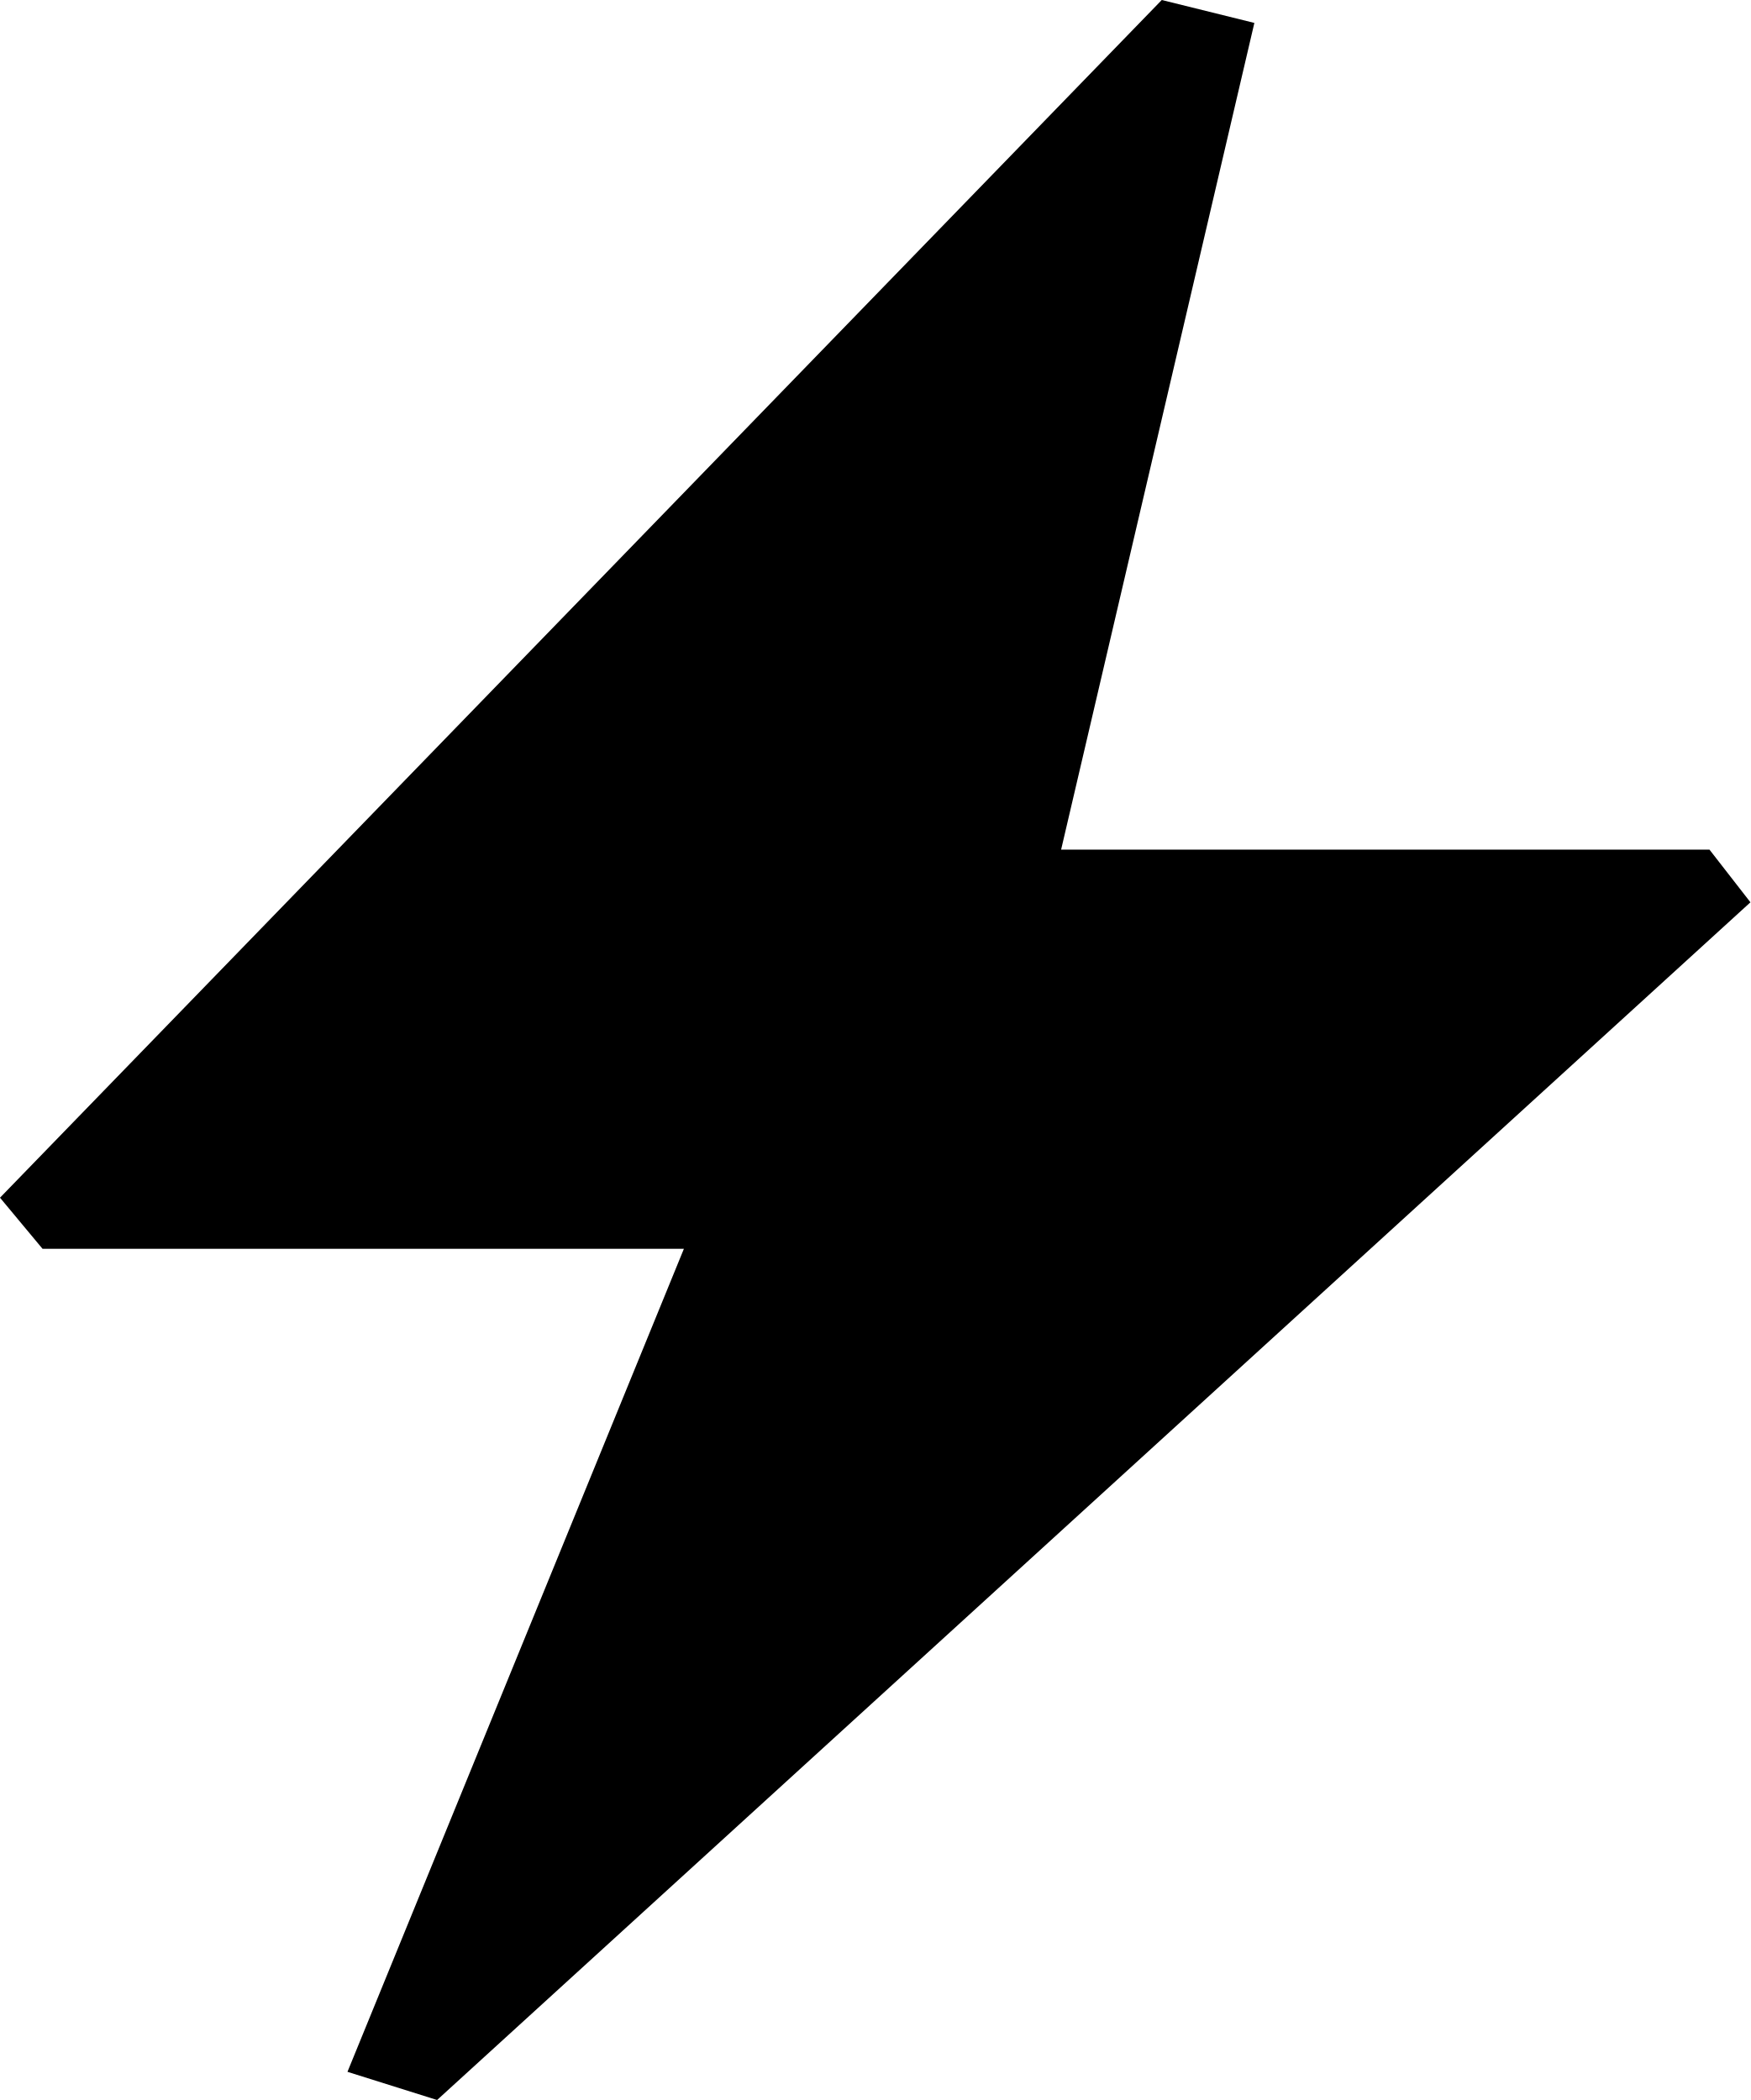
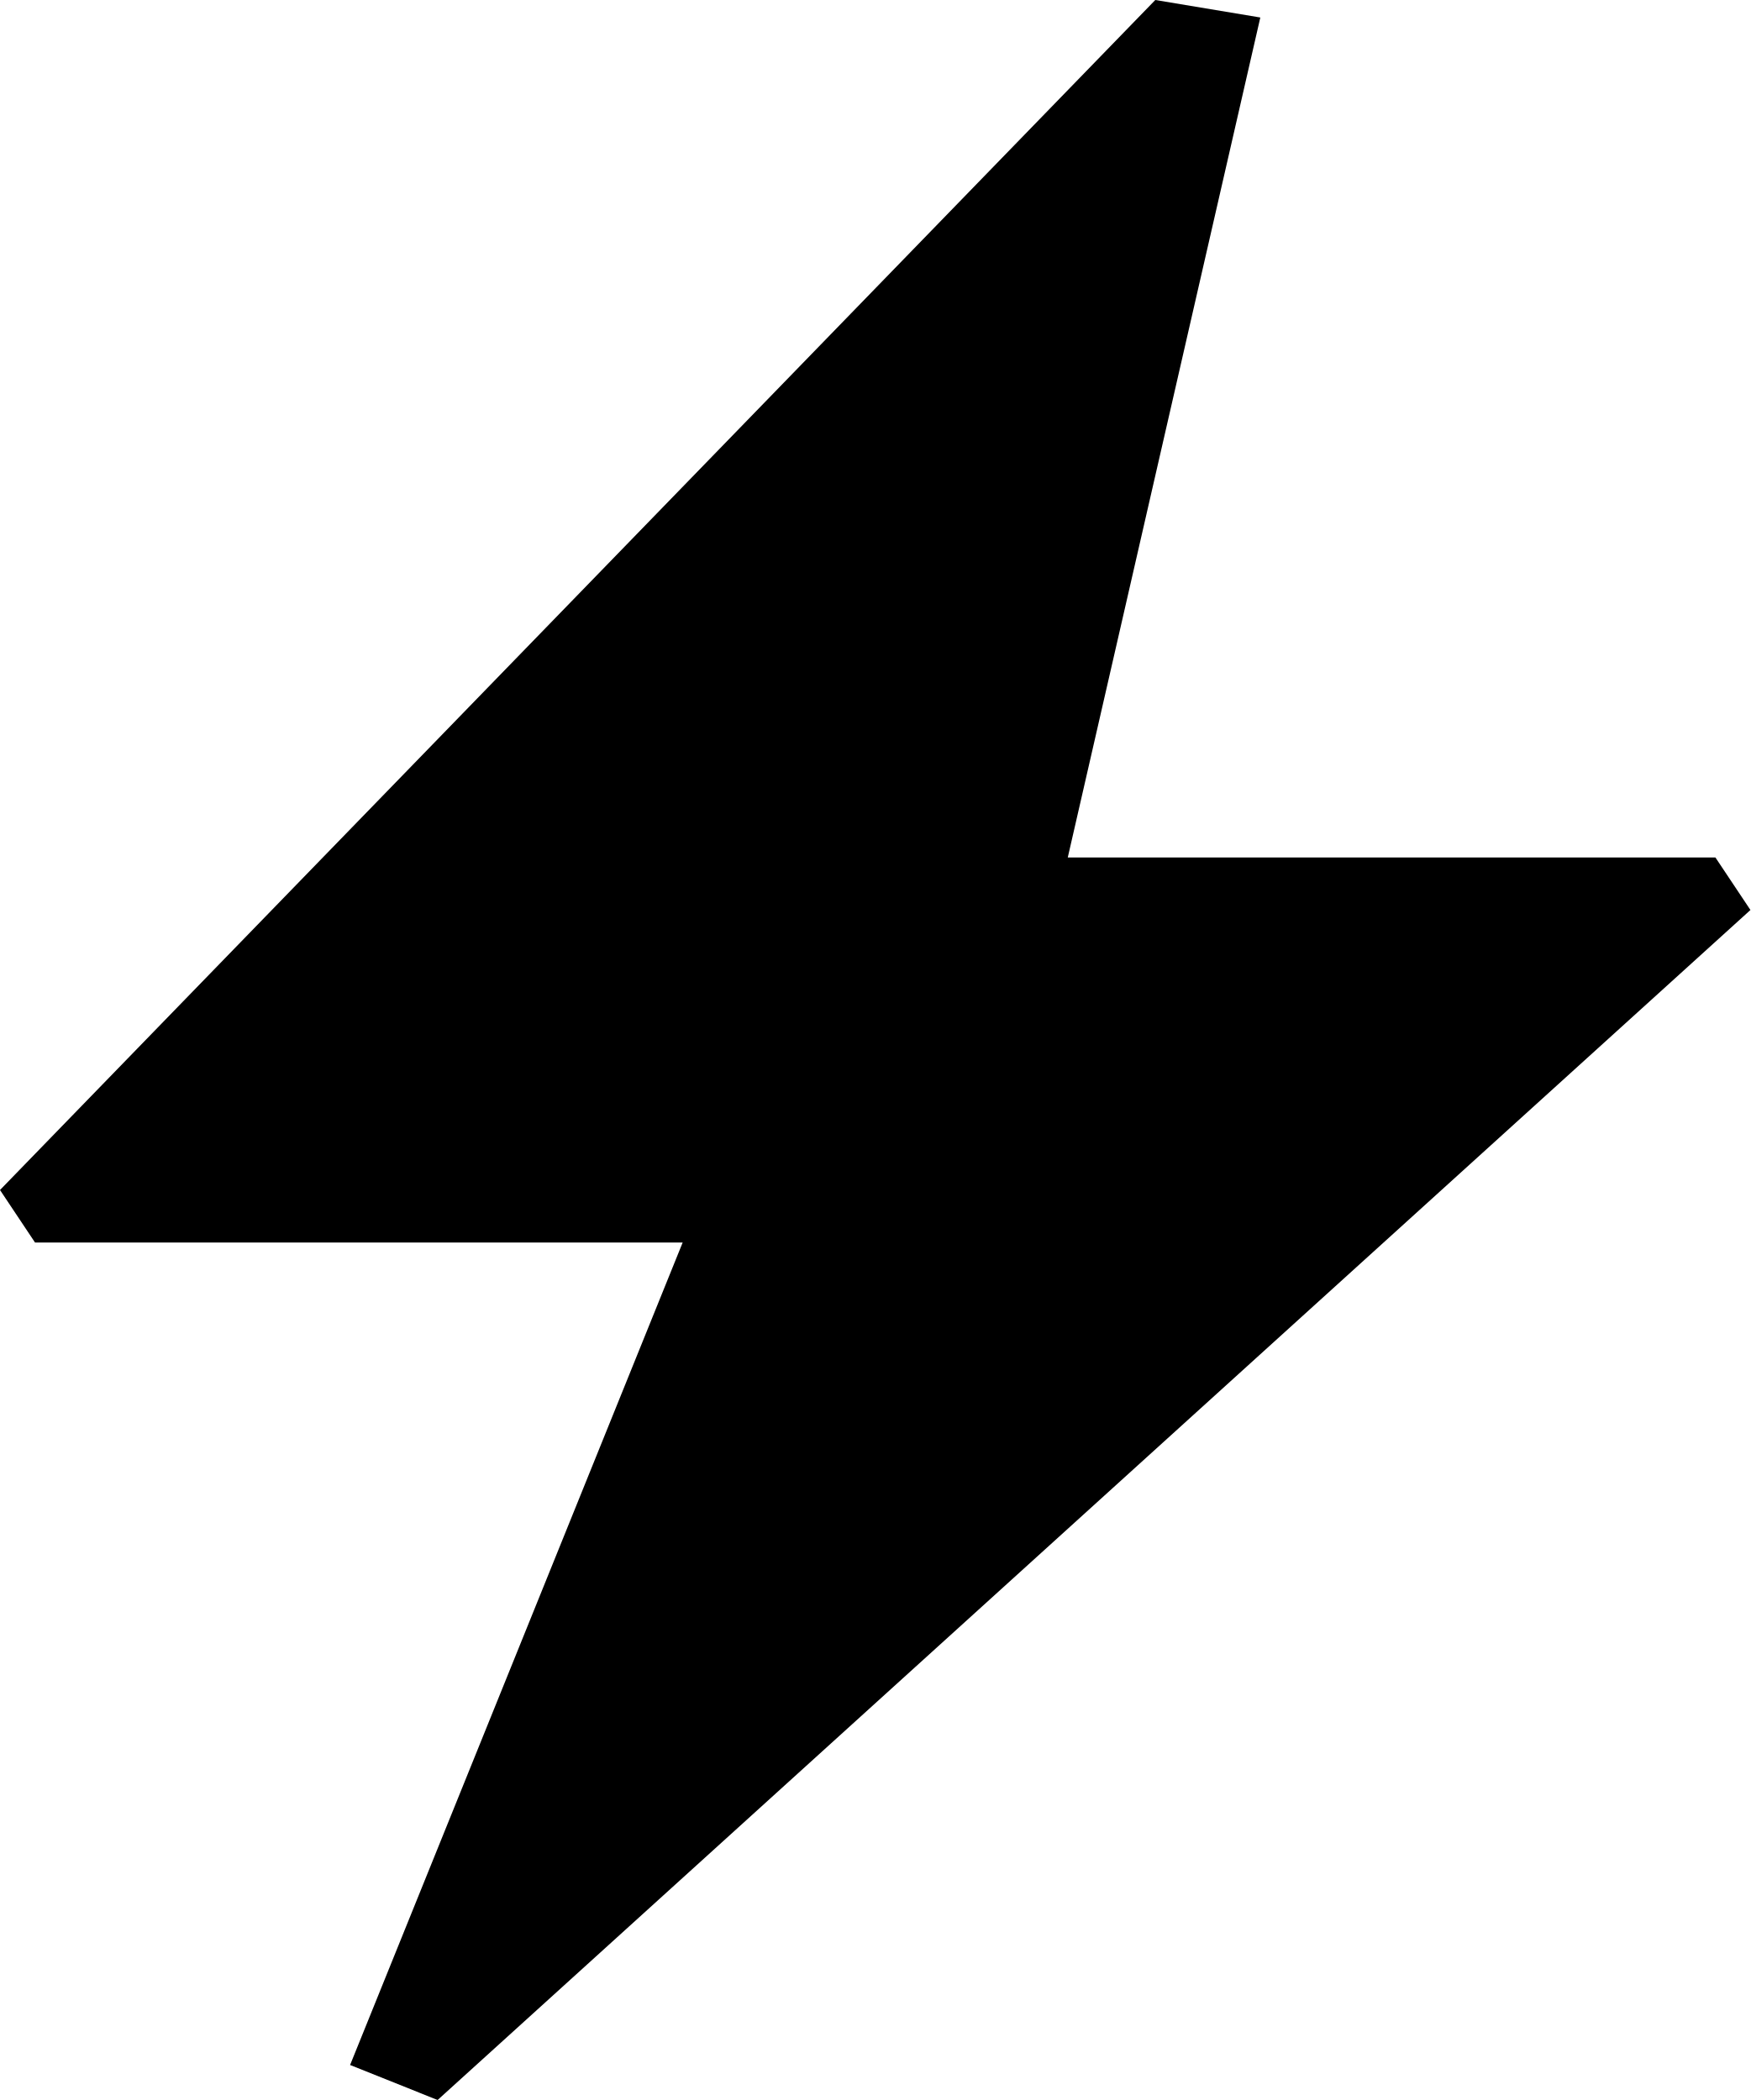
- <svg xmlns="http://www.w3.org/2000/svg" width="10" height="12" viewBox="0 0 10 12">
-   <g id="Symbols" stroke="none" stroke-width="1" fill-rule="evenodd">
-     <g id="Post-stats-filled-S" transform="translate(0, -4)">
-       <g id="Group-15" transform="translate(0, 3)">
-         <g id="Group-4-Copy-2">
-           <g id="bolt" transform="translate(0, 1)">
-             <g id="Capa_1">
-               <polygon id="Rating_gray" points="6.637 0 0 6.844 0.243 7.136 3.907 7.136 1.985 11.839 2.497 12 10 5.156 9.766 4.855 6.062 4.855 7.166 0.131" />
-             </g>
-           </g>
-         </g>
-       </g>
-     </g>
-   </g>
+ <svg xmlns="http://www.w3.org/2000/svg" version="1.1" id="Layer_1" x="0px" y="0px" viewBox="0 0 10 12" style="enable-background:new 0 0 10 12;" xml:space="preserve">
+   <polygon points="9.8,4.9 6.1,4.9 7.2,0.1 6.6,0 0,6.8 0.2,7.1 3.9,7.1 2,11.8 2.5,12 10,5.2 " />
</svg>
